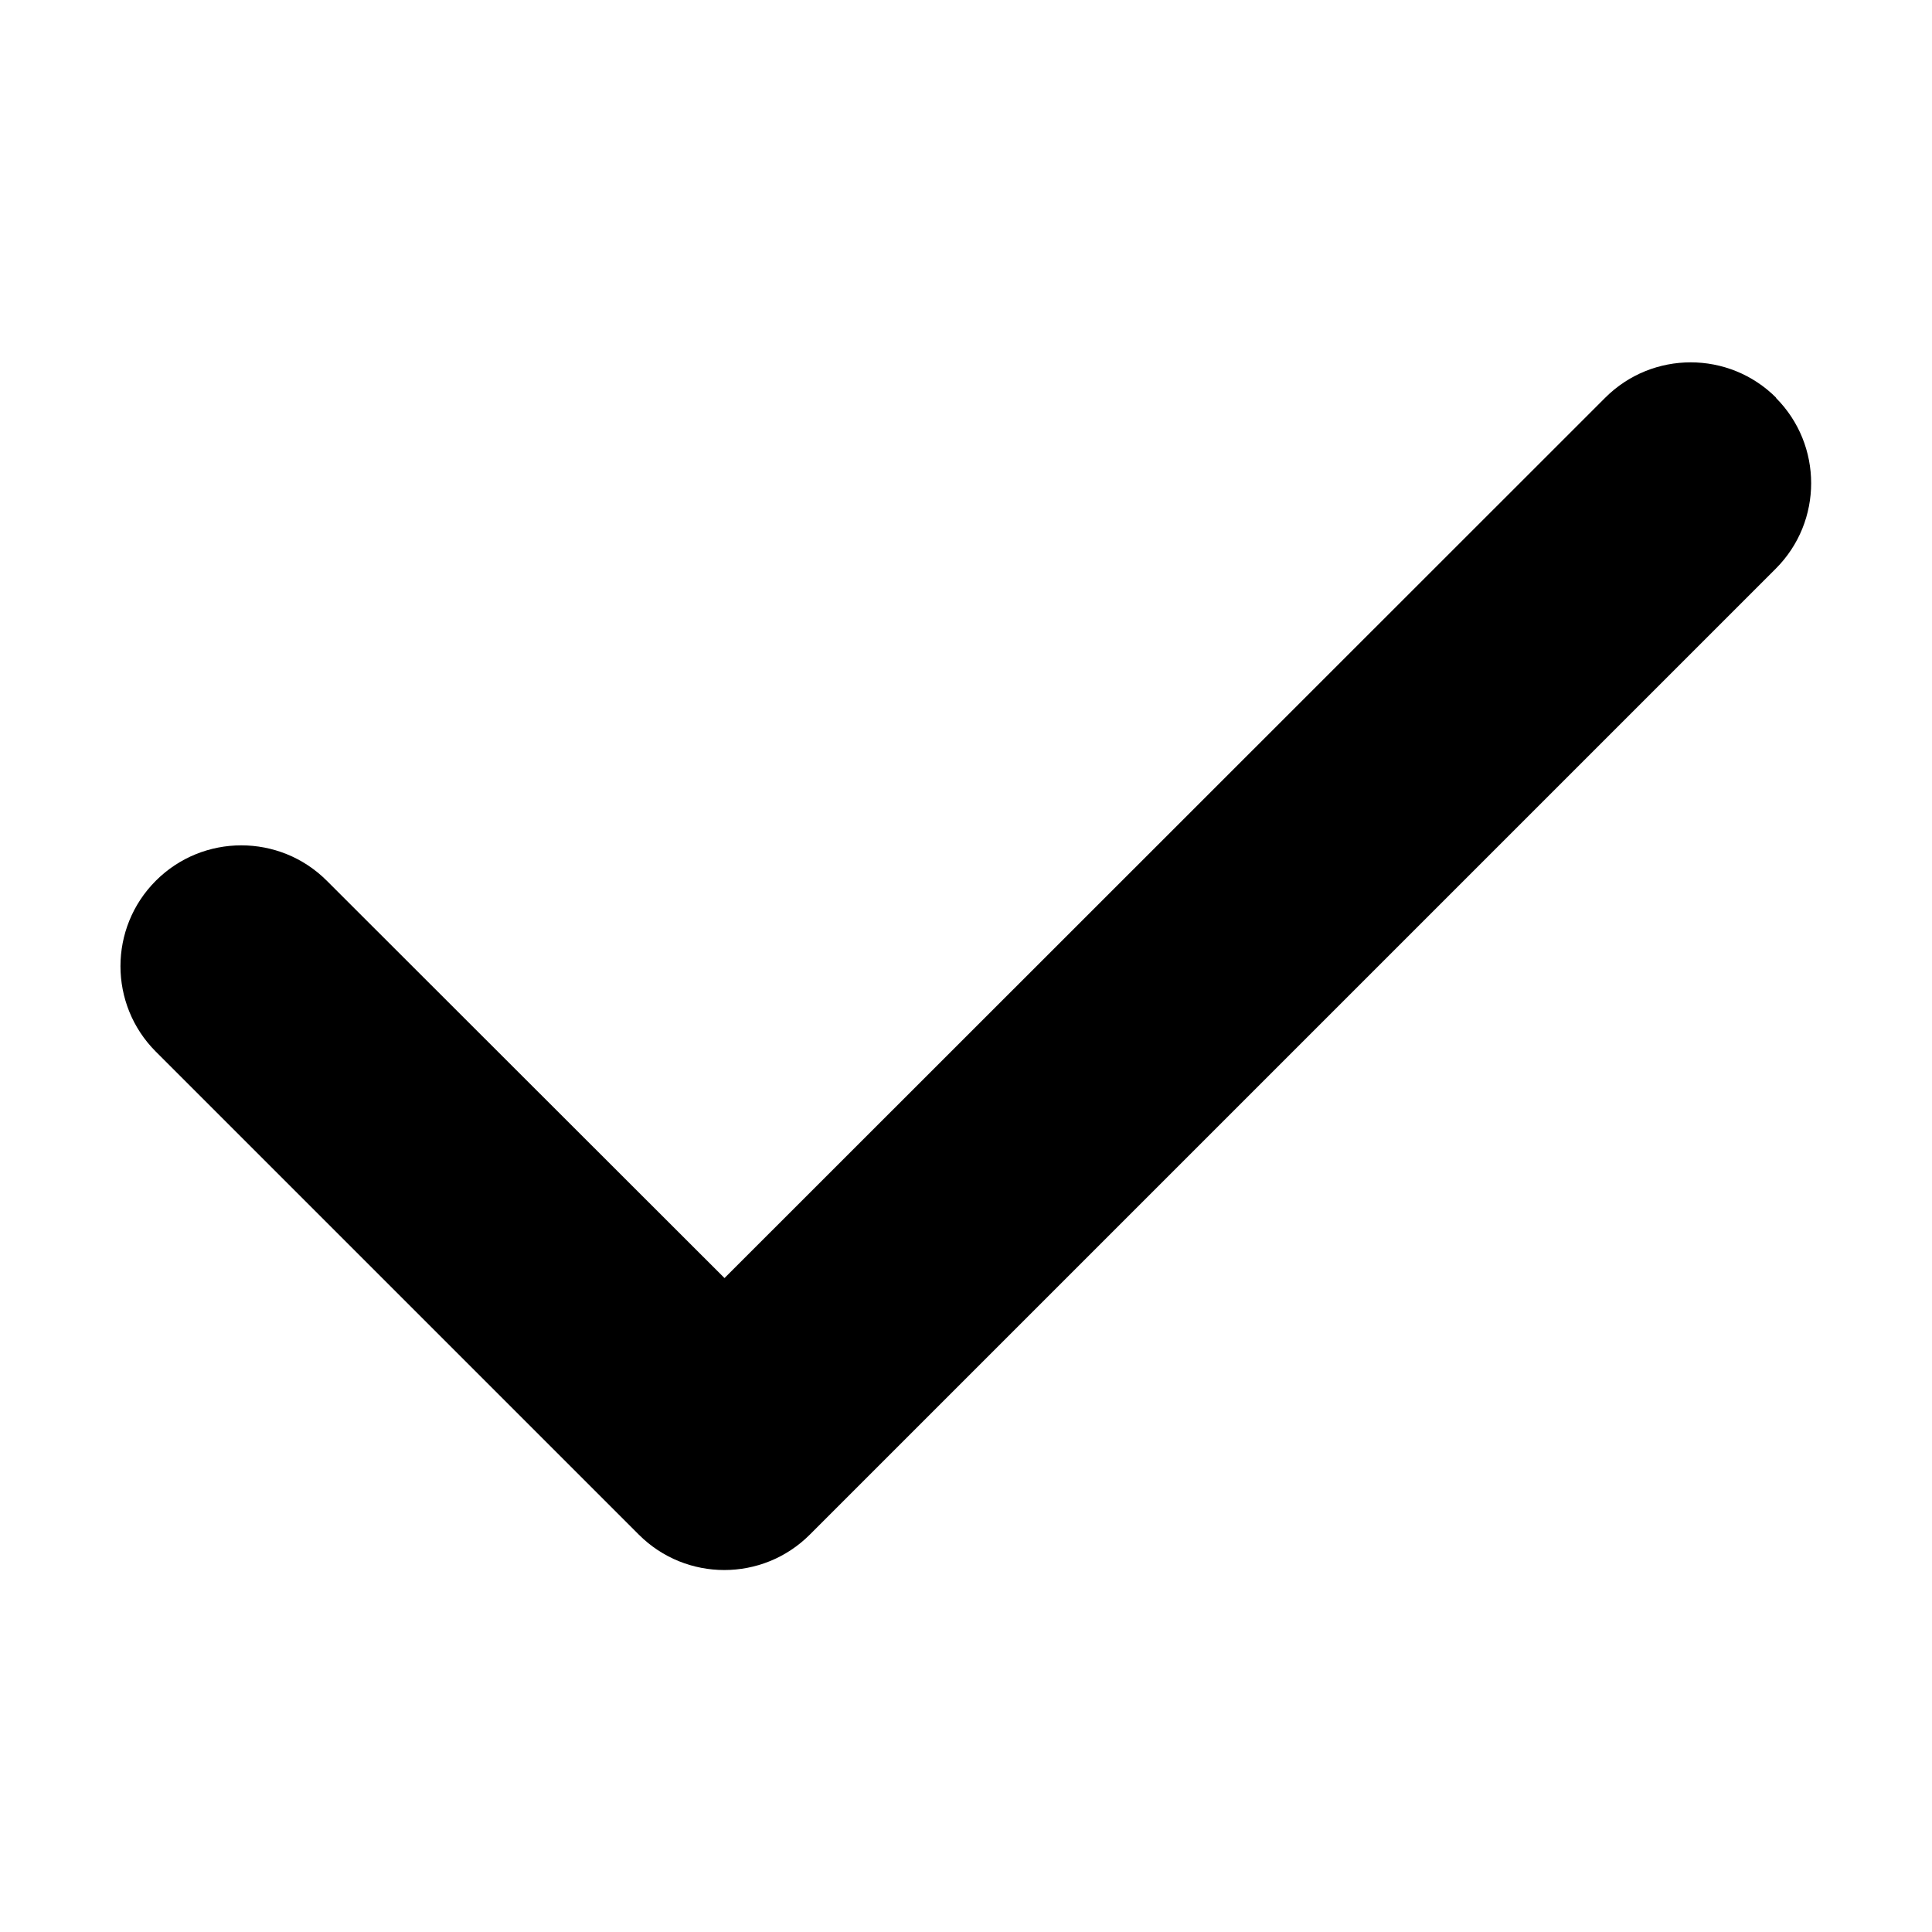
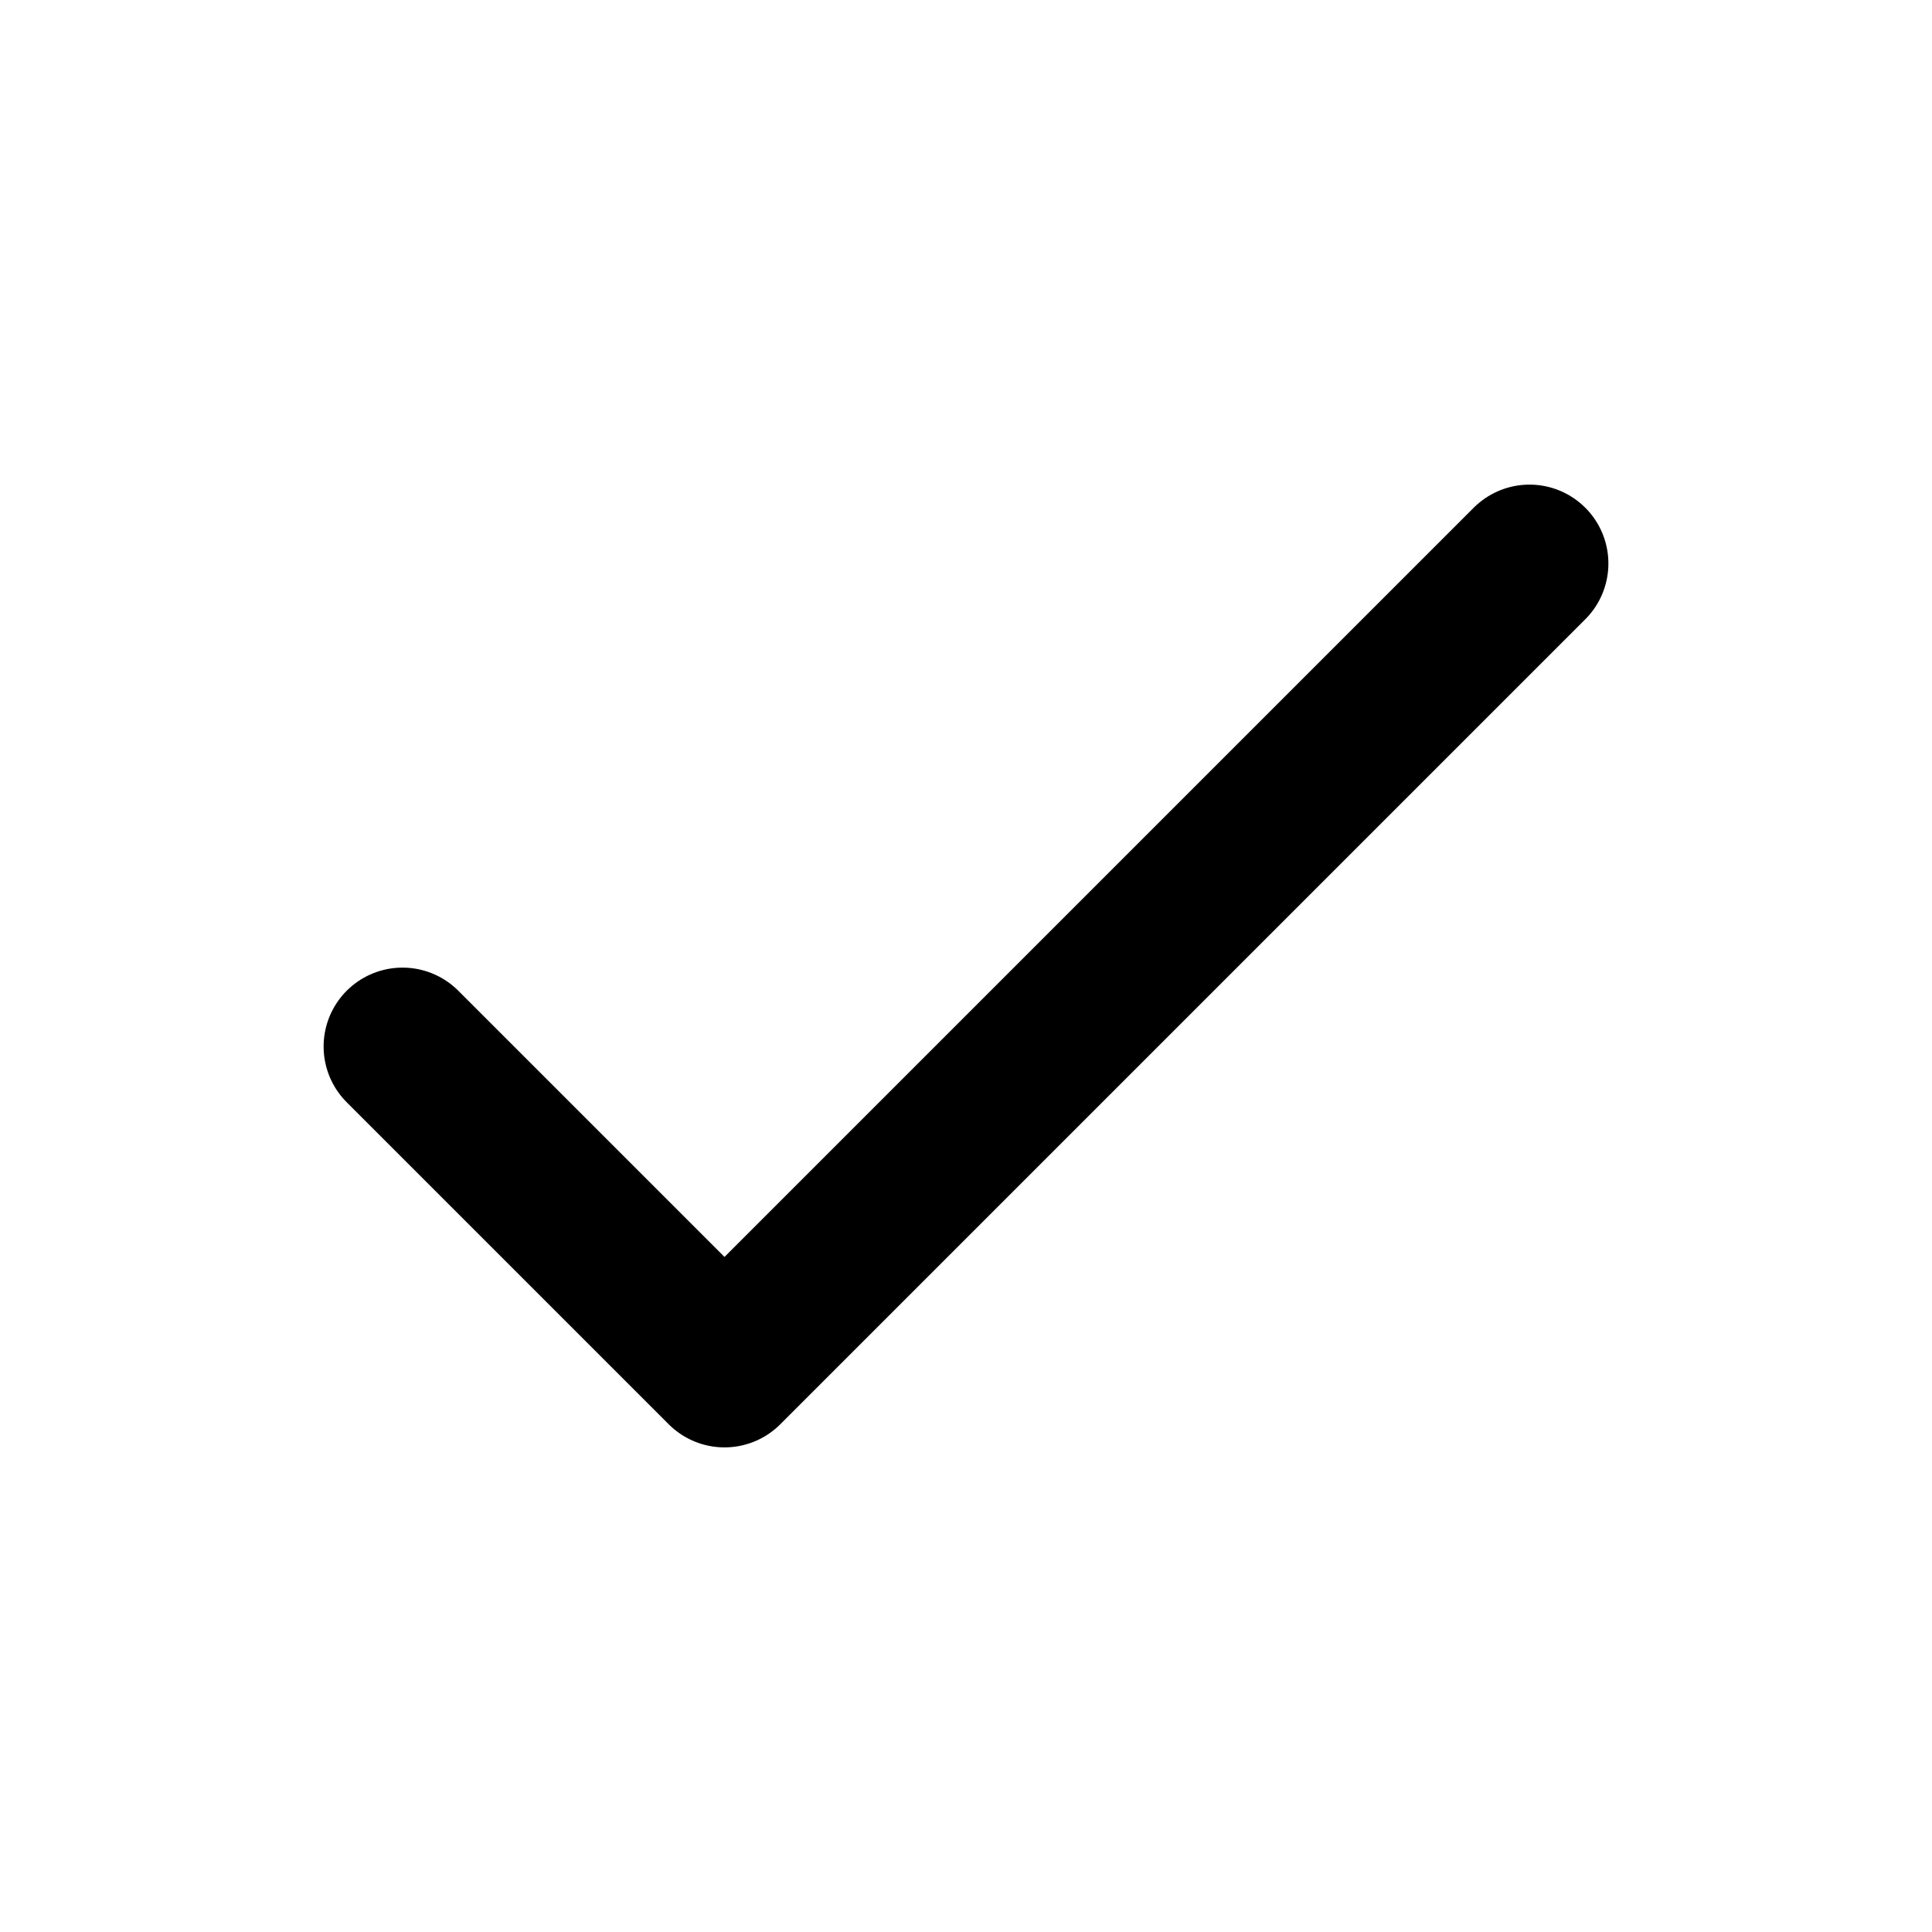
- <svg xmlns="http://www.w3.org/2000/svg" width="36" height="36" viewBox="0 0 512 512">
-   <path d="M470.6 105.4c12.5 12.5 12.5 32.8 0 45.3l-256 256c-12.5 12.5-32.8 12.5-45.3 0l-128-128c-12.5-12.5-12.5-32.8 0-45.3s32.8-12.5 45.3 0L192 338.7 425.4 105.4c12.5-12.5 32.8-12.5 45.3 0z" />
+ <svg xmlns="http://www.w3.org/2000/svg" width="36px" height="36px" stroke-width="1.96" viewBox="0 0 24 24" fill="none" color="#000000">
+   <path d="M5 13l4 4L19 7" stroke="#000000" stroke-width="1.96" stroke-linecap="round" stroke-linejoin="round" />
</svg>
